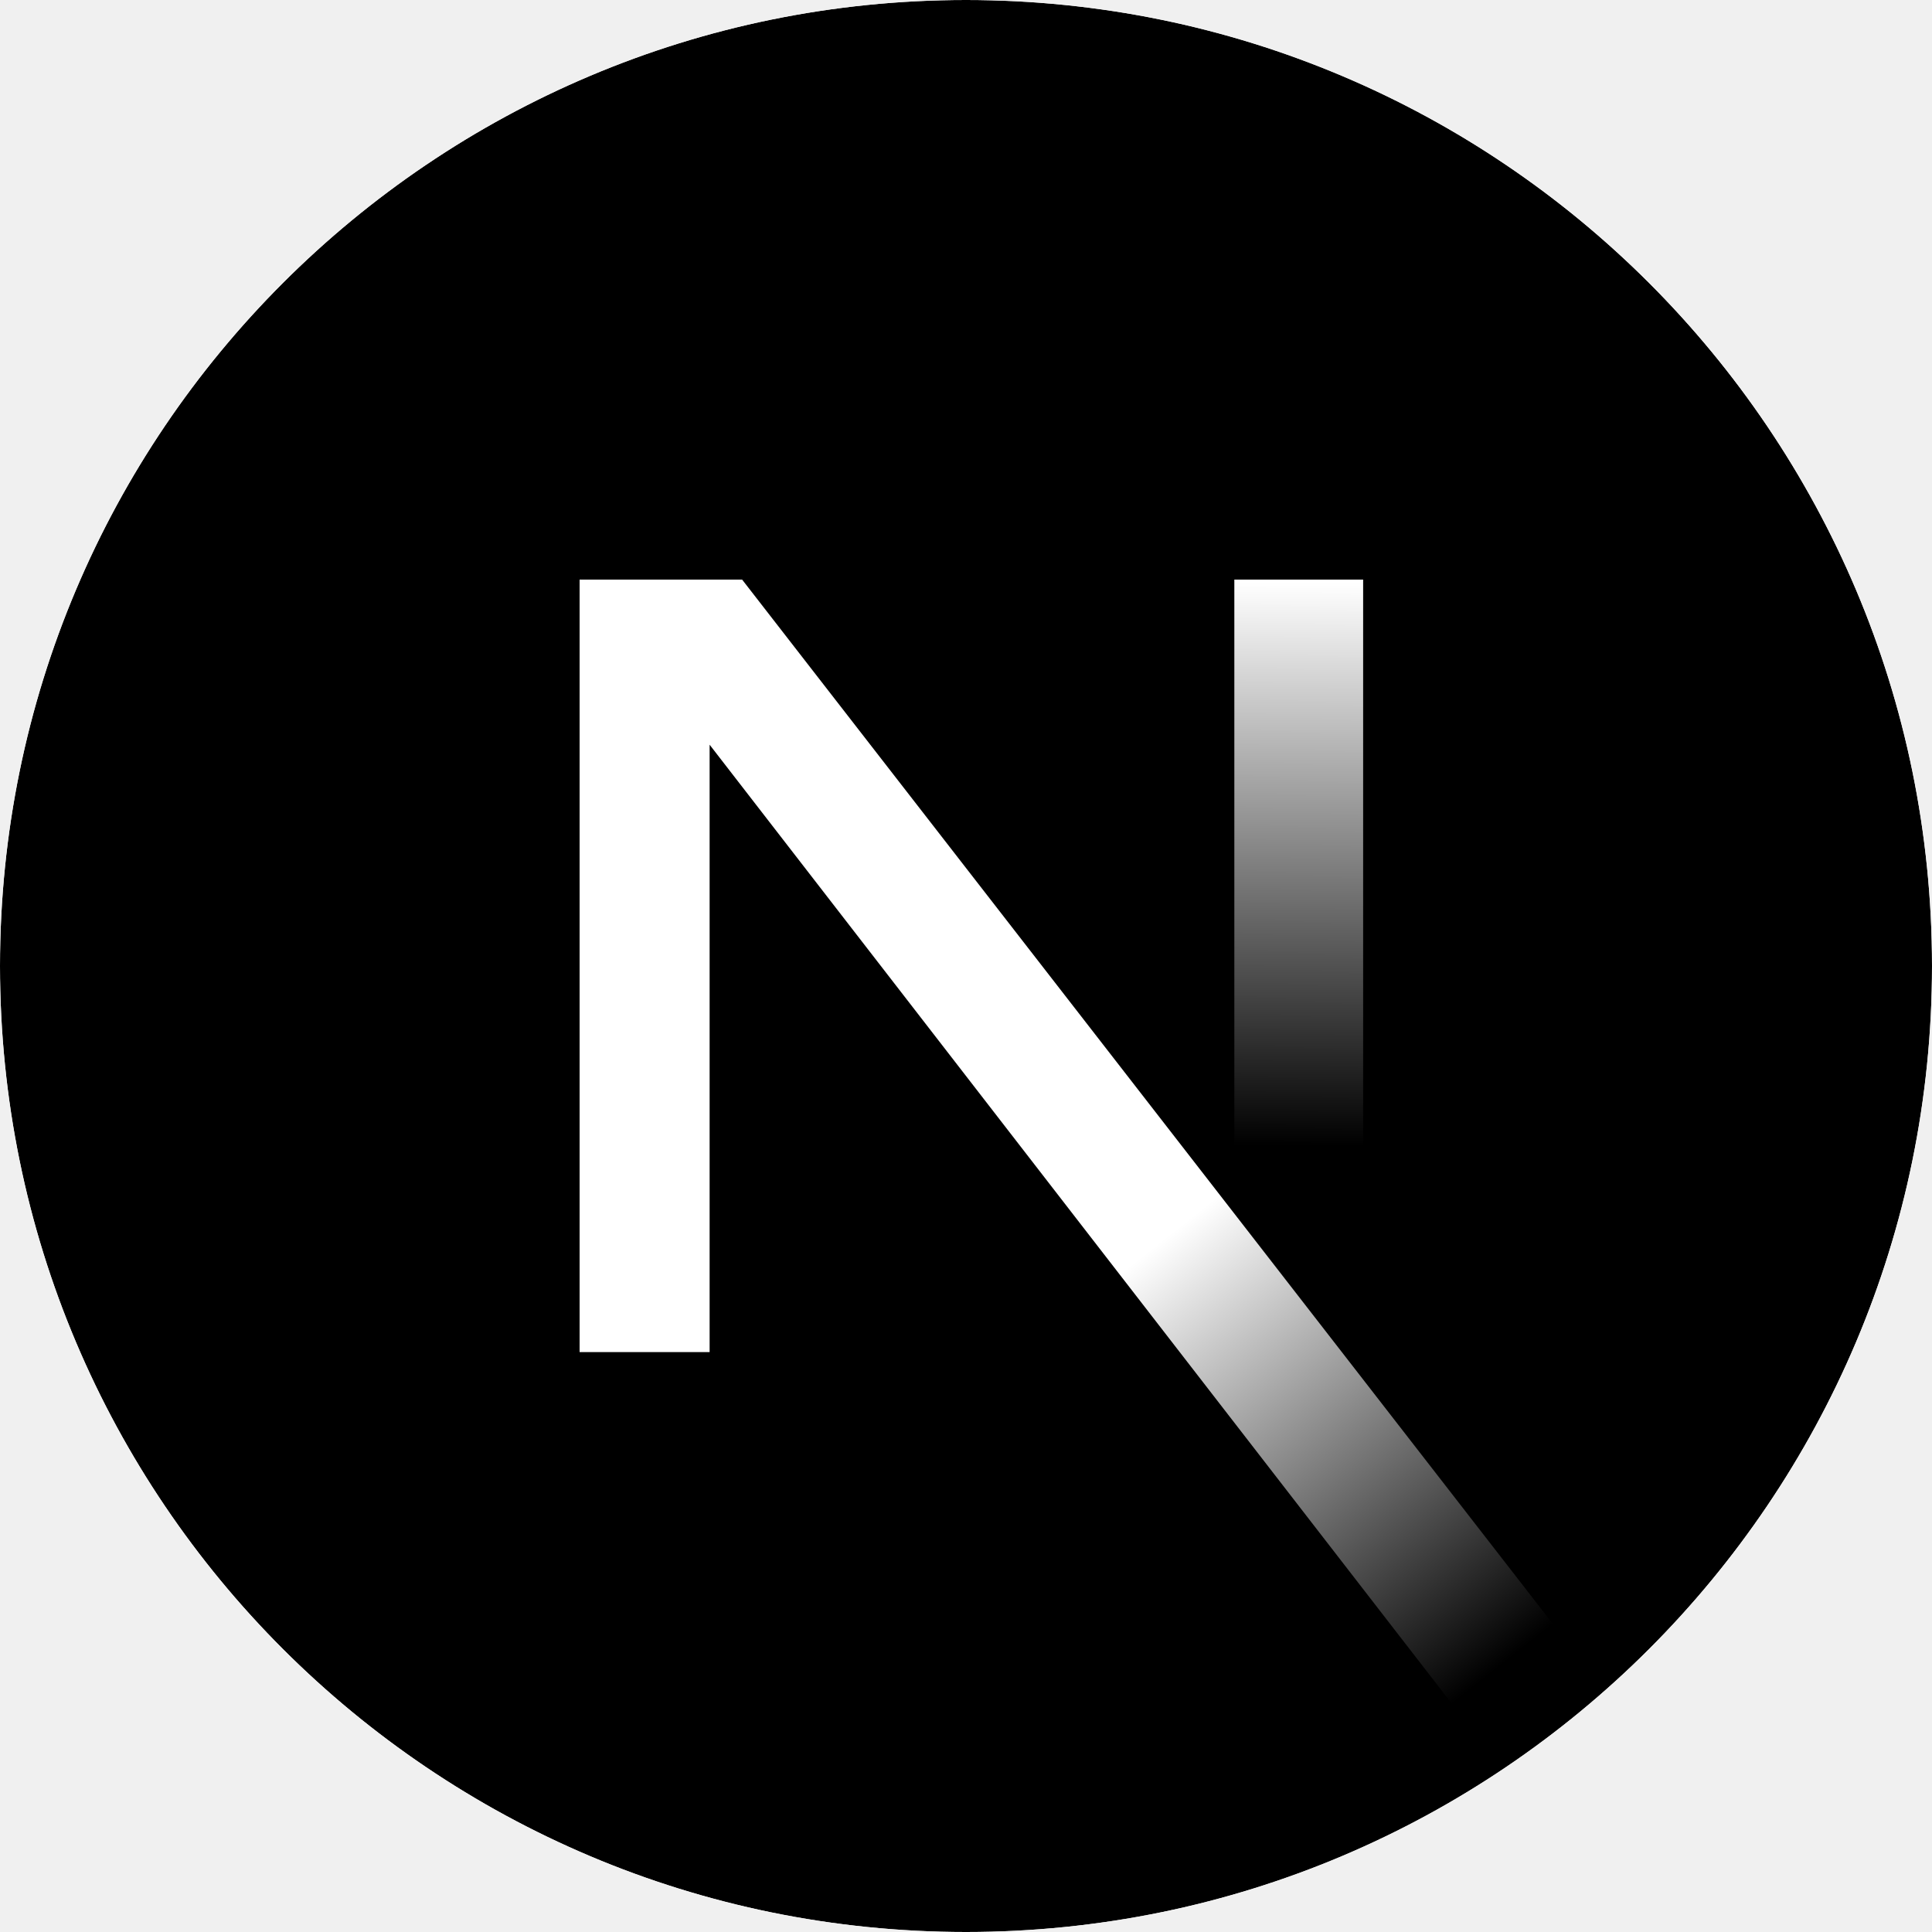
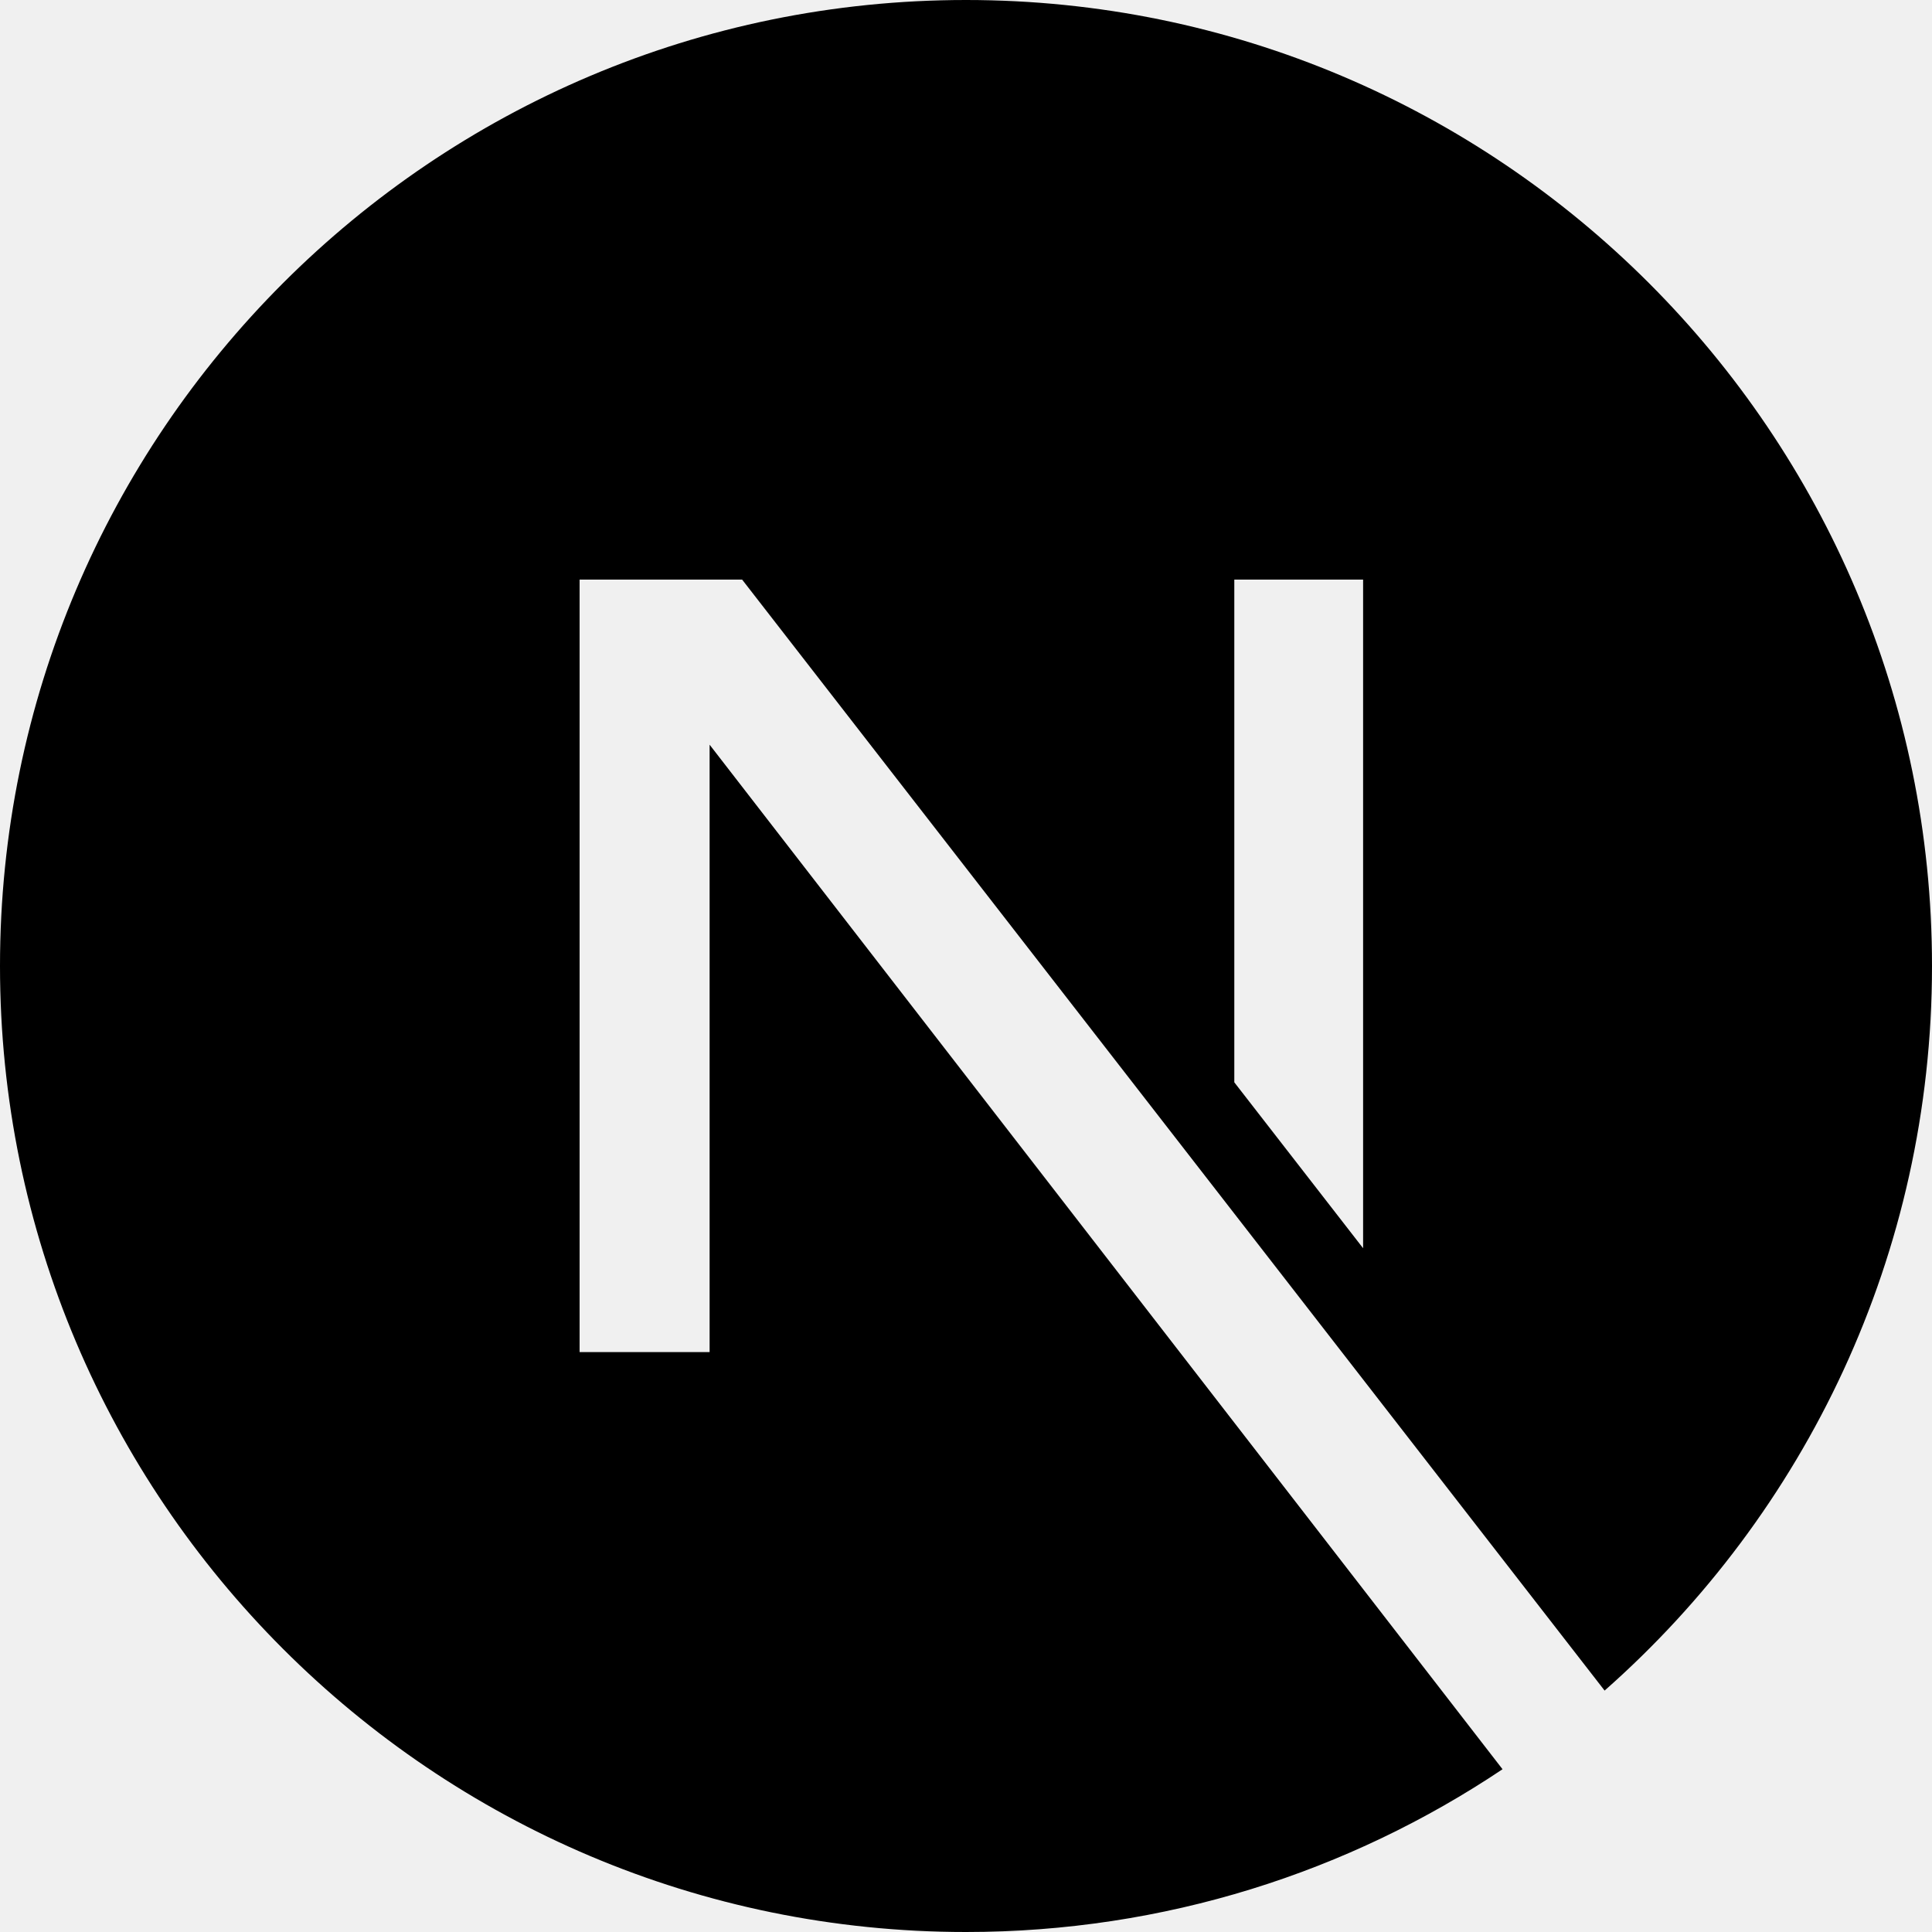
- <svg xmlns="http://www.w3.org/2000/svg" xmlns:xlink="http://www.w3.org/1999/xlink" width="256px" height="256px" viewBox="0 0 256 256" version="1.1" preserveAspectRatio="xMidYMid">
-   <defs>
-     <circle id="path-1" cx="128" cy="128" r="128" />
-     <linearGradient x1="55.633%" y1="56.385%" x2="83.228%" y2="96.08%" id="nextjsLinearGradient-3">
-       <stop stop-color="#FFFFFF" offset="0%" />
-       <stop stop-color="#FFFFFF" stop-opacity="0" offset="100%" />
-     </linearGradient>
-     <linearGradient x1="50%" y1="0%" x2="49.953%" y2="73.438%" id="nextjsLinearGradient-4">
-       <stop stop-color="#FFFFFF" offset="0%" />
-       <stop stop-color="#FFFFFF" stop-opacity="0" offset="100%" />
-     </linearGradient>
-   </defs>
-   <g>
-     <mask id="mask-2" fill="white">
-       <use xlink:href="#path-1" />
-     </mask>
-     <g mask="url(#mask-2)">
-       <circle fill="#000000" cx="128" cy="128" r="128" />
-       <path d="M212.634,224.028 L98.335,76.8 L76.8,76.8 L76.8,179.157 L94.028,179.157 L94.028,98.679 L199.11,234.446 C203.851,231.273 208.368,227.79 212.634,224.028 Z" fill="url(#nextjsLinearGradient-3)" />
-       <rect fill="url(#nextjsLinearGradient-4)" x="163.556" y="76.8" width="17.067" height="102.4" />
-     </g>
-   </g>
+ <svg xmlns="http://www.w3.org/2000/svg" role="img" viewBox="0 0 24 24">
+   <path d="M18.665 21.978C16.758 23.255 14.465 24 12 24 5.377 24 0 18.623 0 12S5.377 0 12 0s12 5.377 12 12c0 3.583-1.574 6.801-4.067 9.001L9.219 7.2H7.2v9.596h1.615V9.251l9.85 12.727Zm-3.332-8.533 1.6 2.061V7.2h-1.6v6.245Z" />
</svg>
